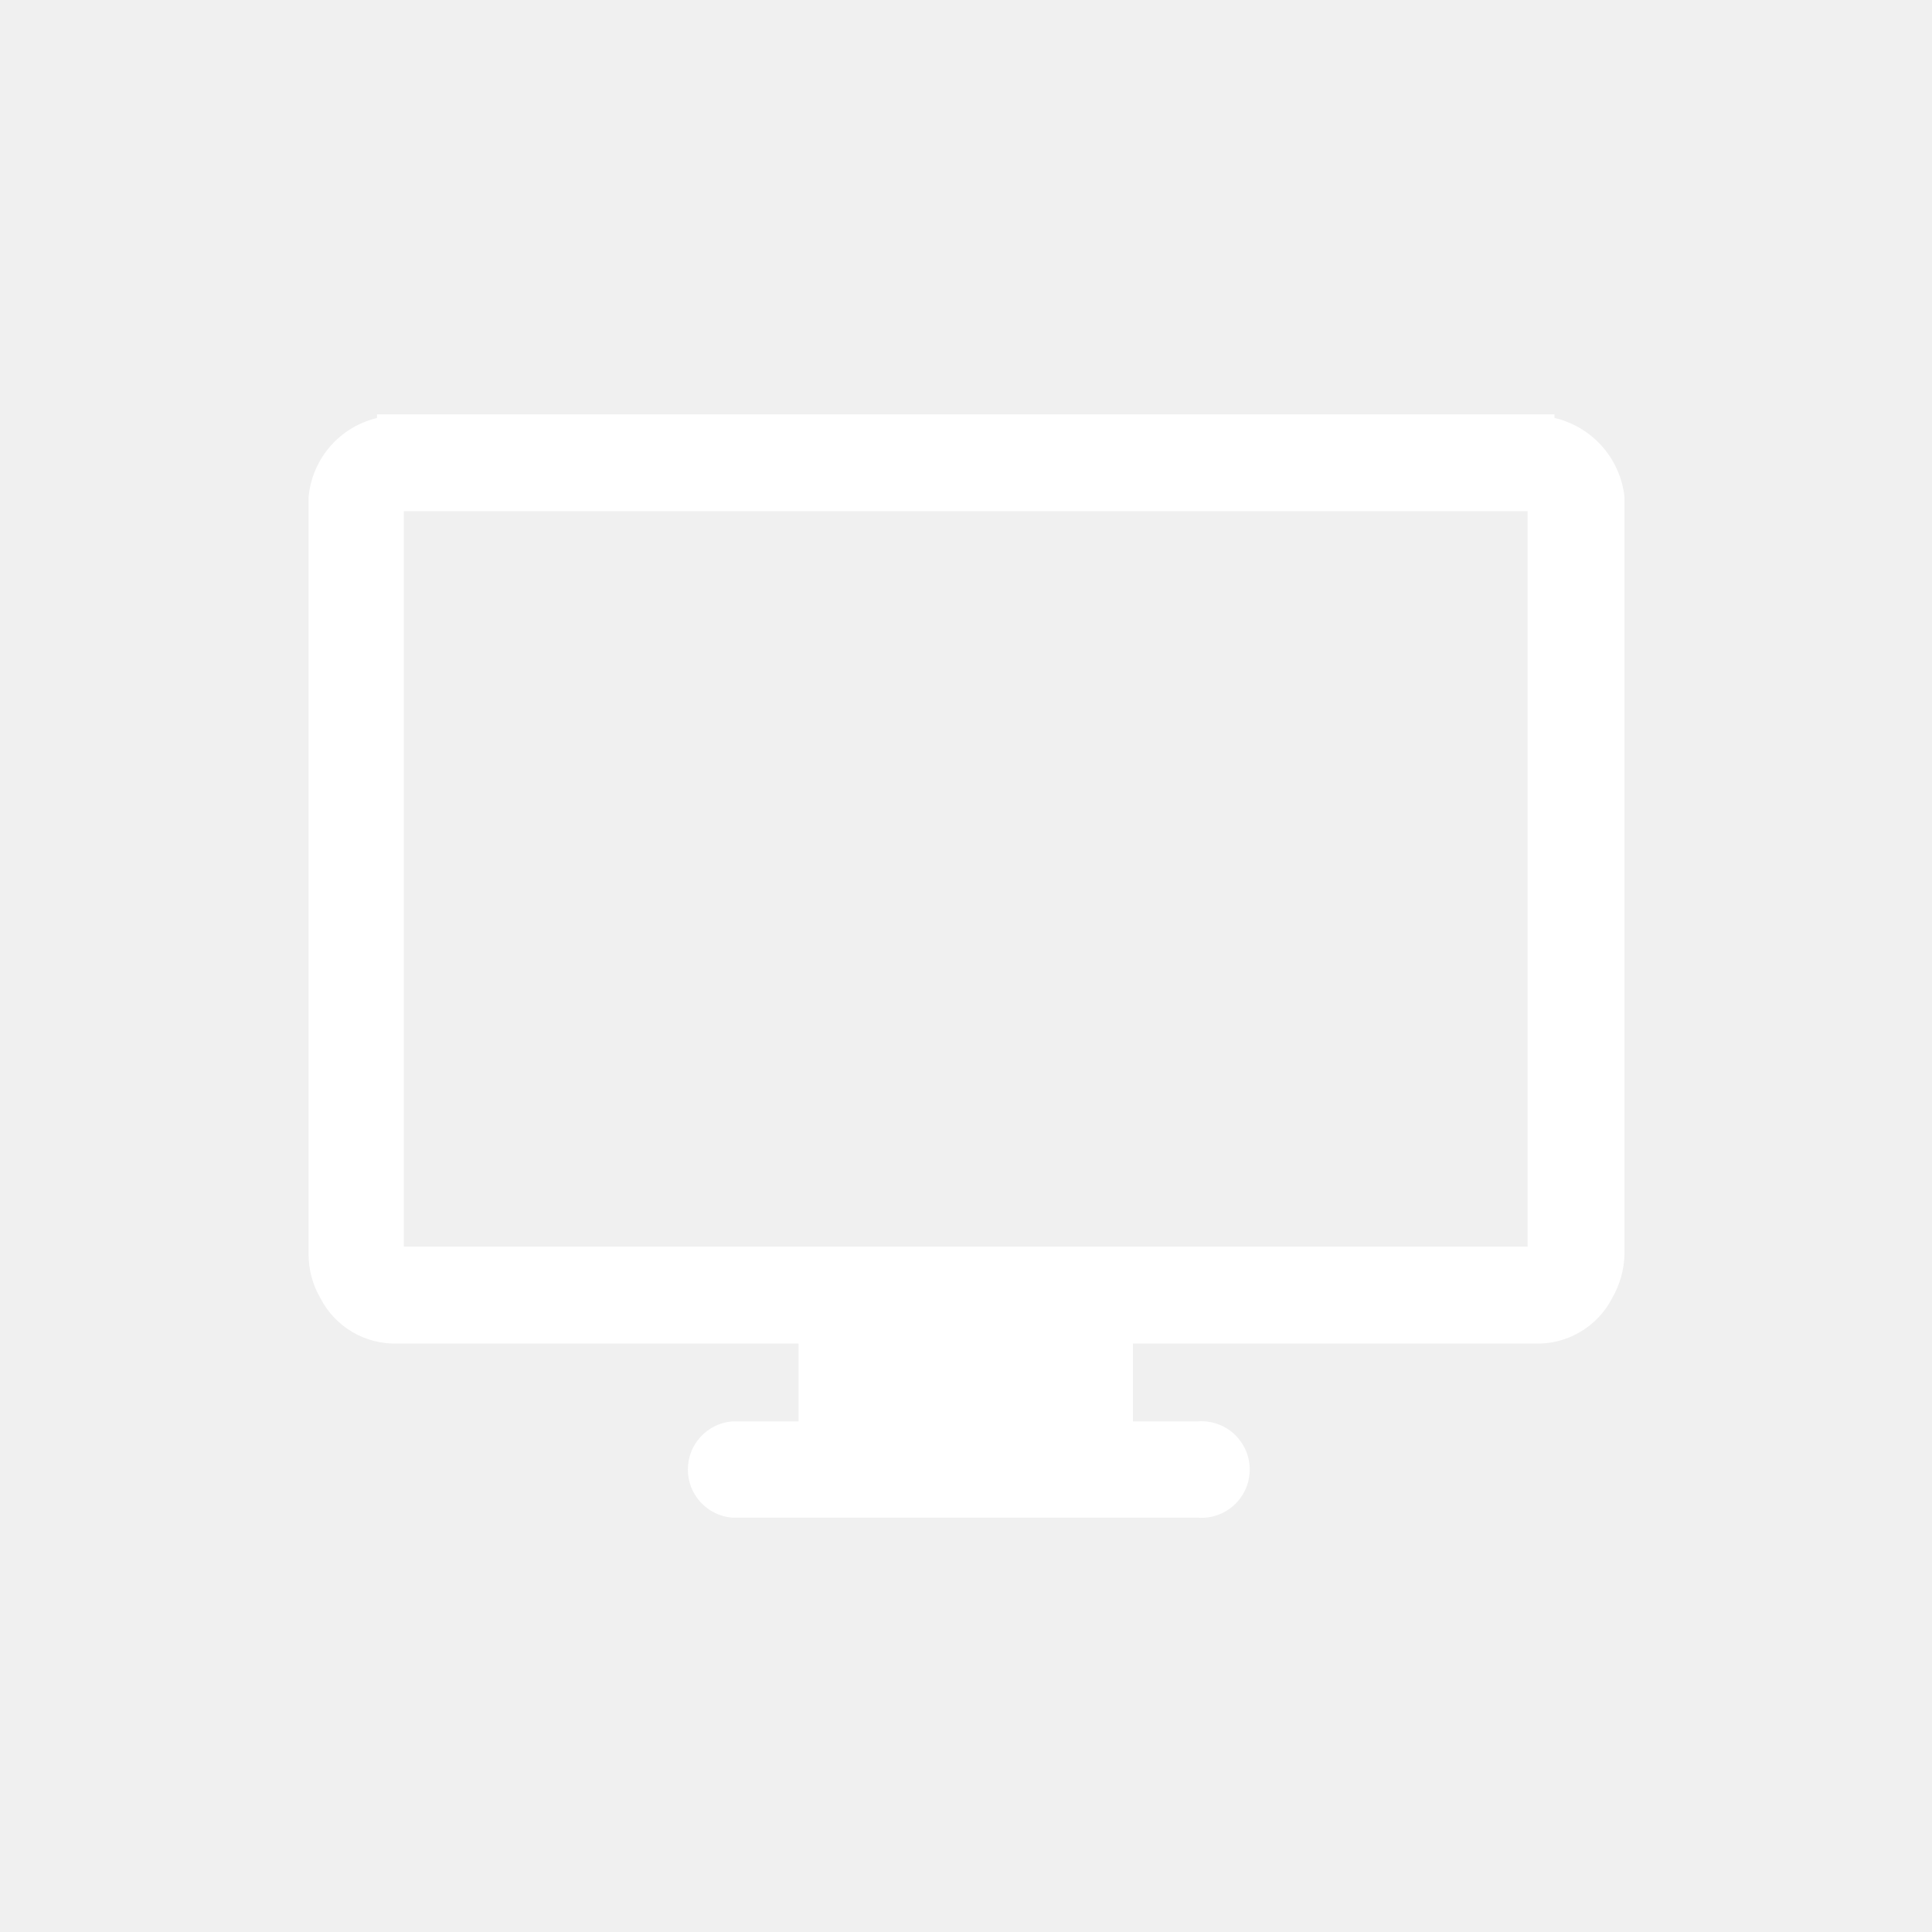
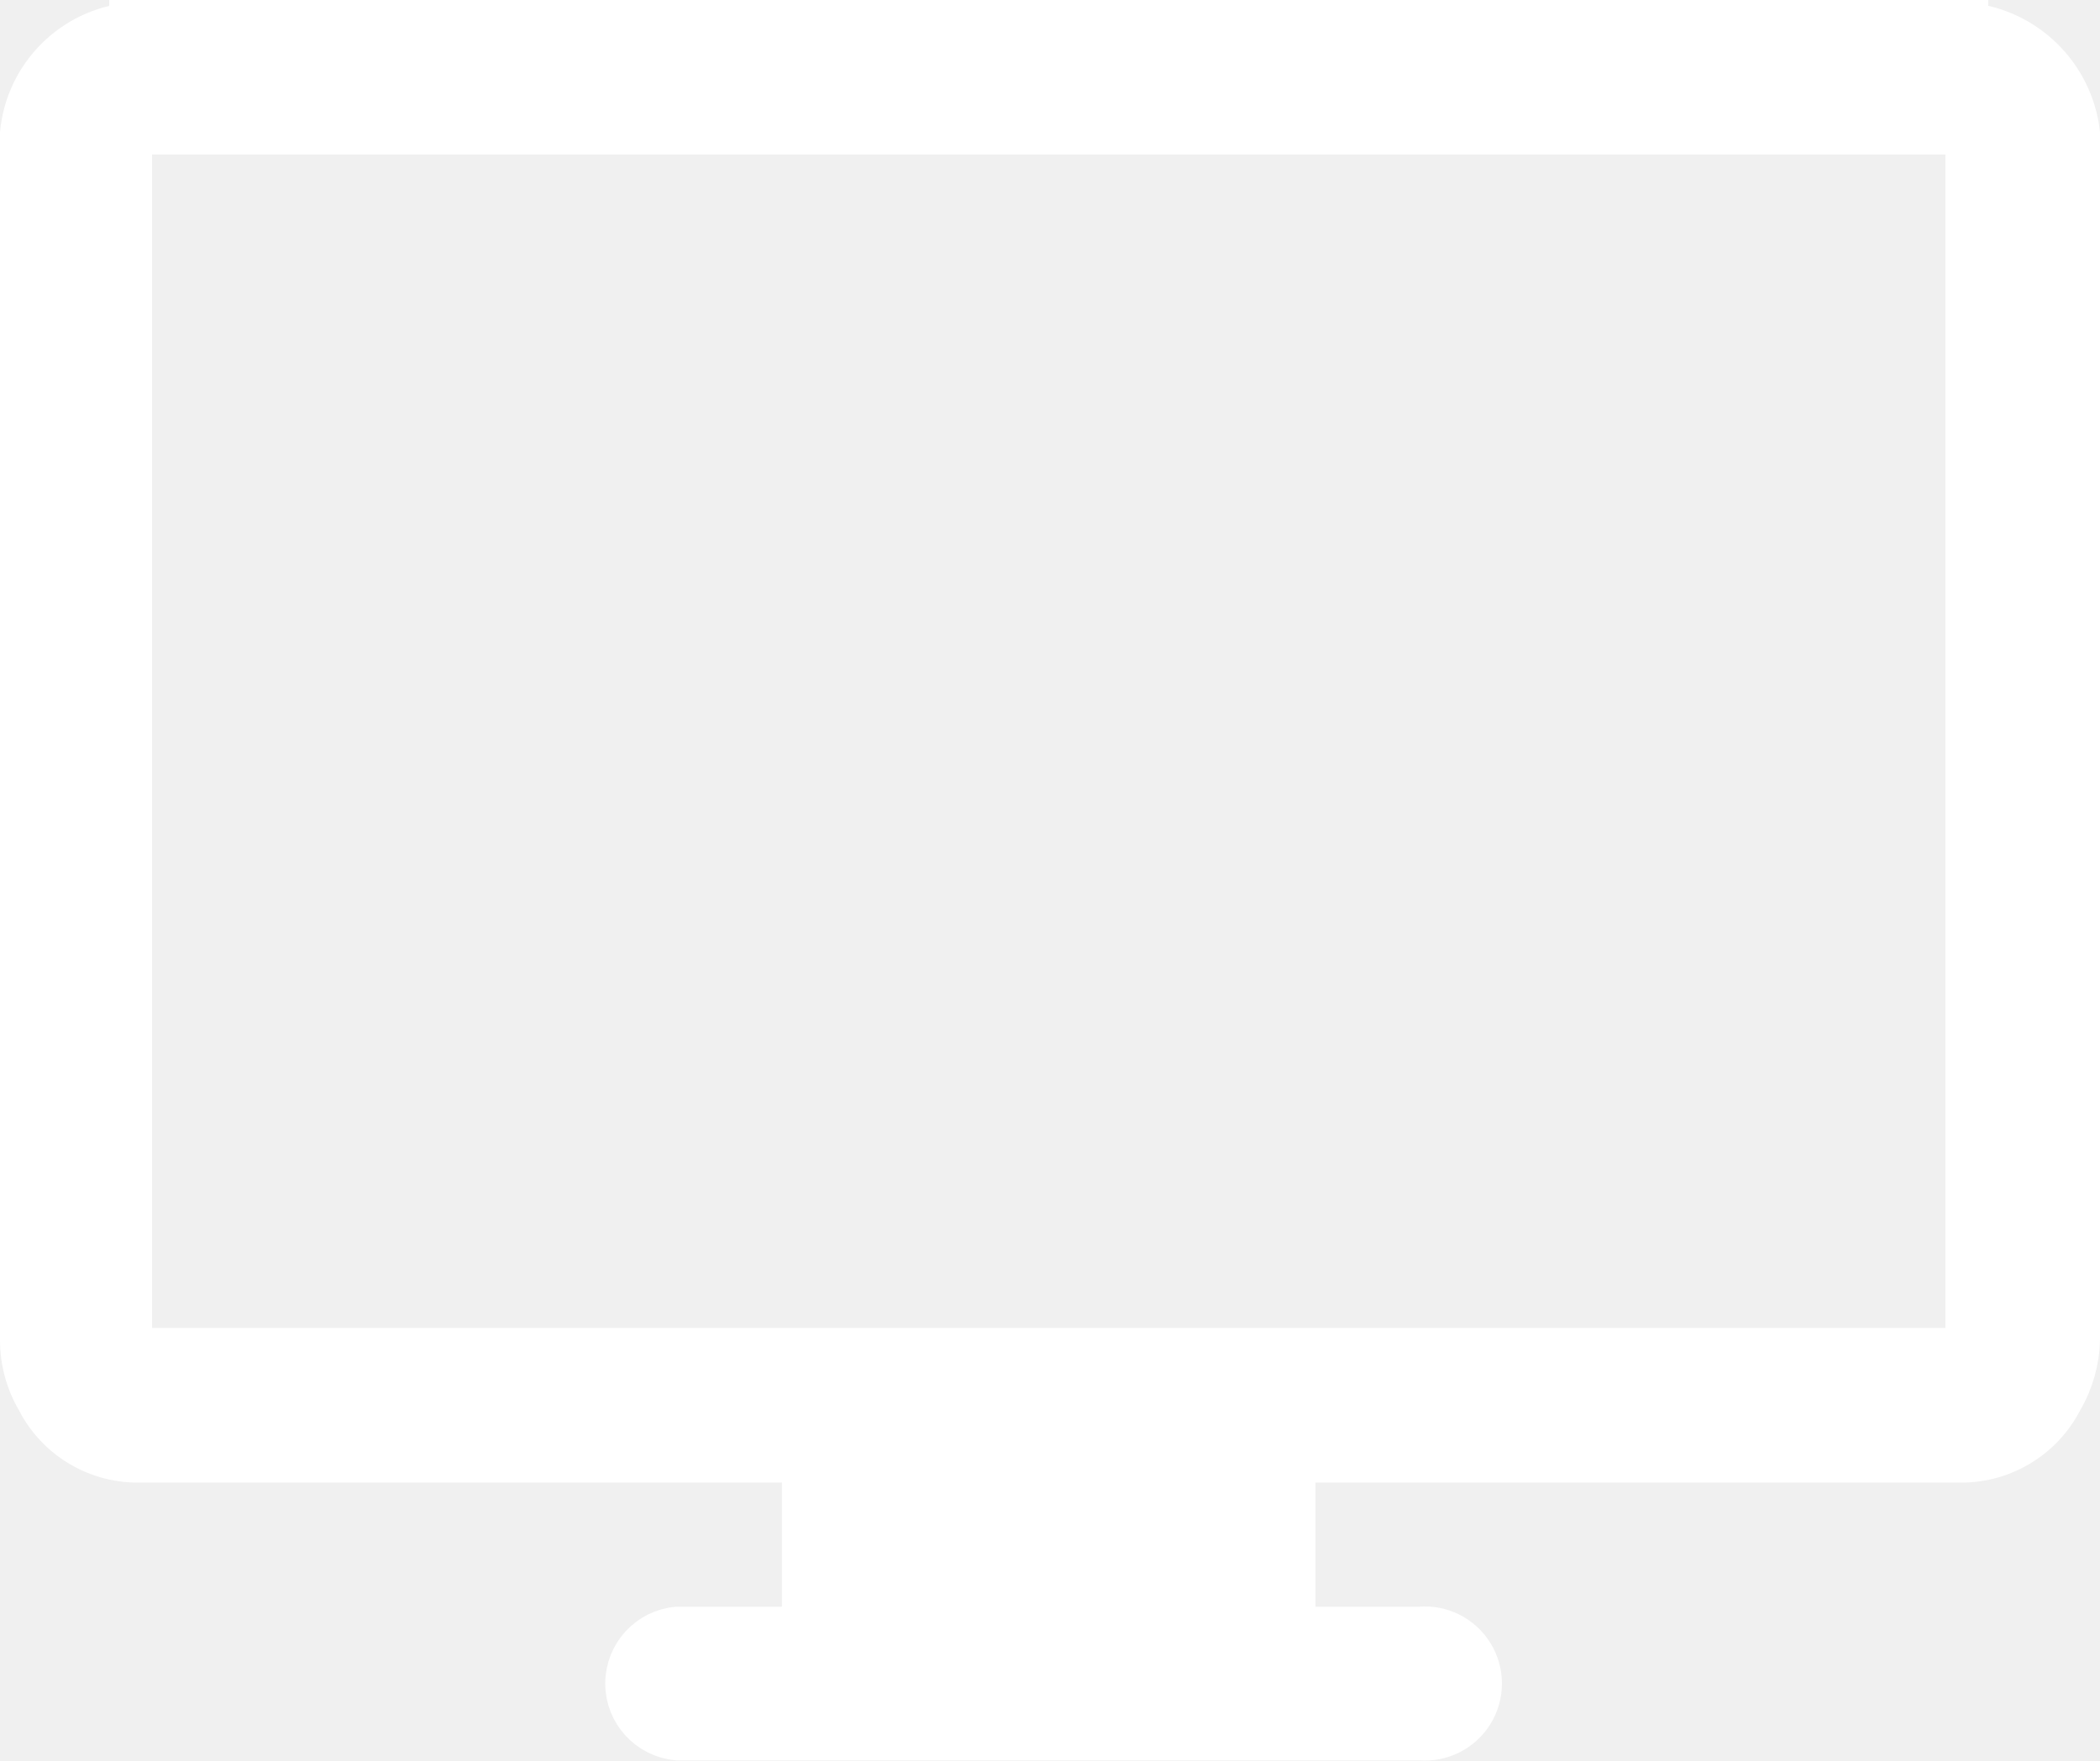
- <svg xmlns="http://www.w3.org/2000/svg" fill="#ffffff" width="800px" height="800px" viewBox="0 -8 72 72" id="Layer_1" data-name="Layer 1" stroke="#ffffff">
+ <svg xmlns="http://www.w3.org/2000/svg" fill="#ffffff" id="Layer_1" data-name="Layer 1" stroke="#ffffff" viewBox="11.5 7.44 49.04 41.13">
  <g id="SVGRepo_bgCarrier" stroke-width="0" />
  <g id="SVGRepo_tracerCarrier" stroke-linecap="round" stroke-linejoin="round" />
  <g id="SVGRepo_iconCarrier">
    <path d="M57.43,8V7.94H14.55V8A2.84,2.84,0,0,0,12,10.55V38.73a2.75,2.75,0,0,0,.38,1.41,2.62,2.62,0,0,0,2.44,1.43H30.26v3.9H27.32a1.3,1.3,0,0,0,0,2.59H44.66a1.3,1.3,0,1,0,0-2.59H41.72v-3.9H57.19a2.63,2.63,0,0,0,2.45-1.43,2.91,2.91,0,0,0,.4-1.41V10.55A2.9,2.9,0,0,0,57.43,8Zm0,2.77V38.73c0,.16-.07.23-.24.23H14.78c-.16,0-.23-.07-.23-.23V10.55H57.43v.23Z" />
  </g>
</svg>
